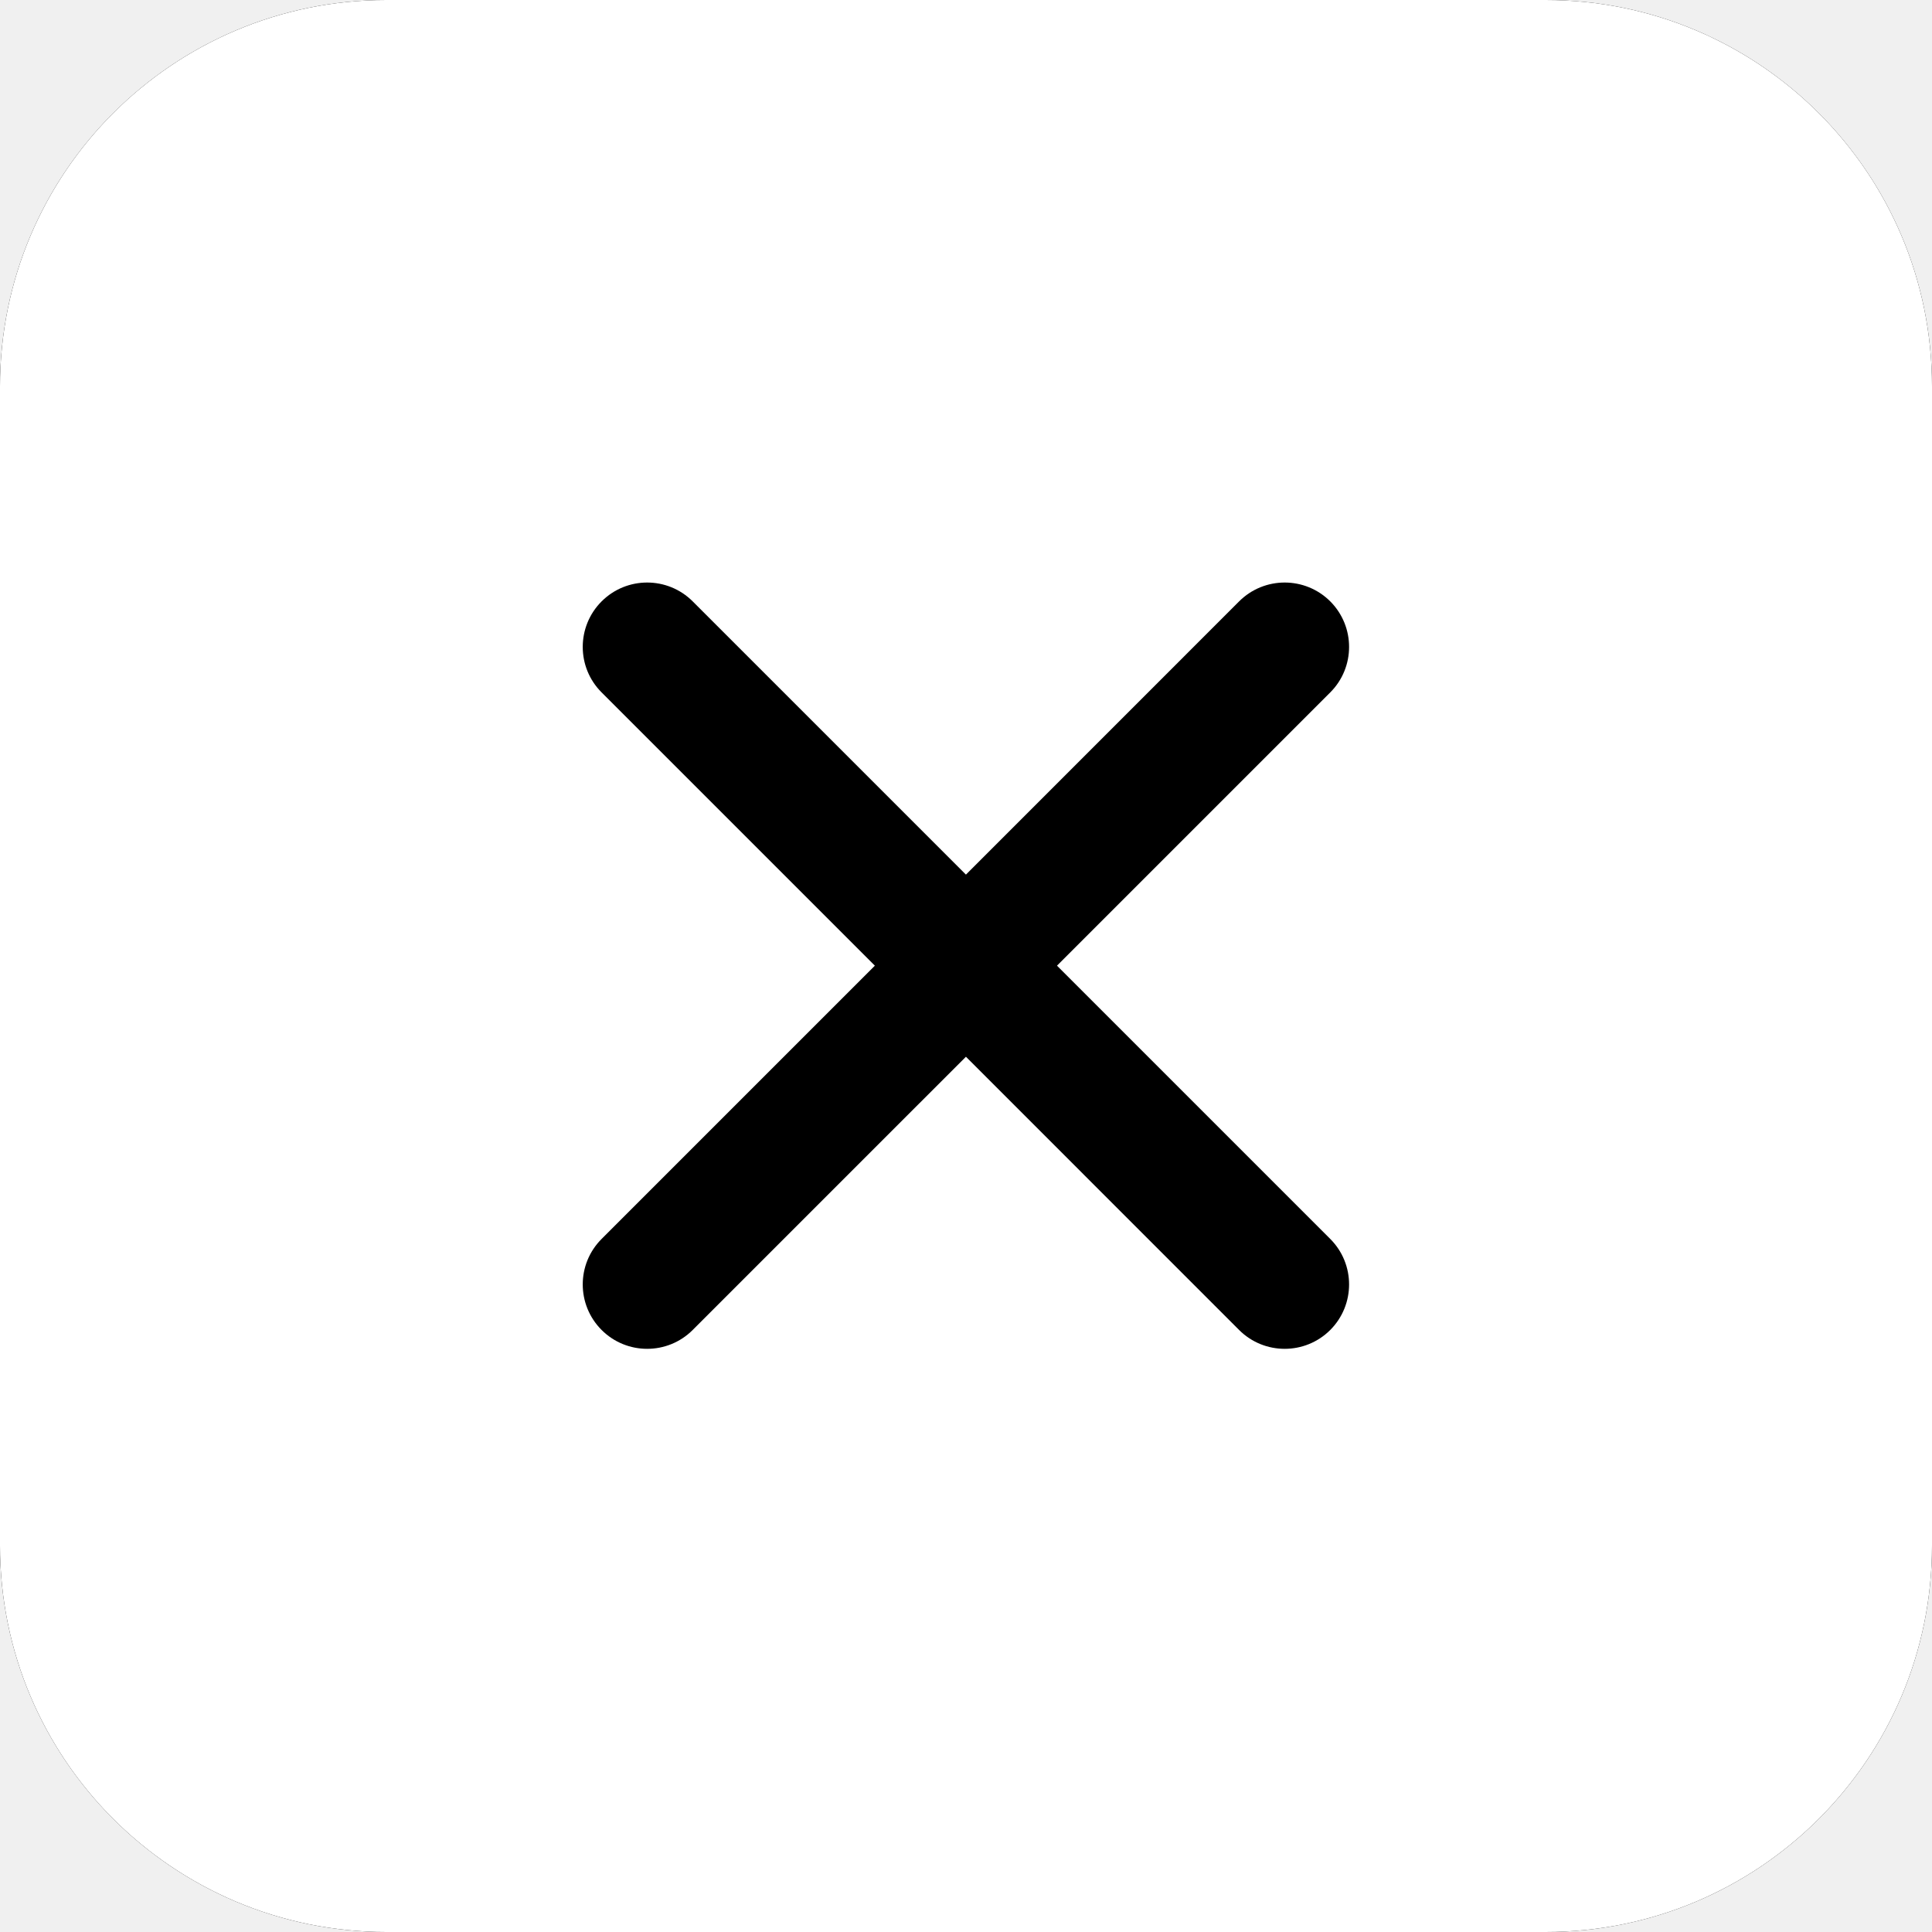
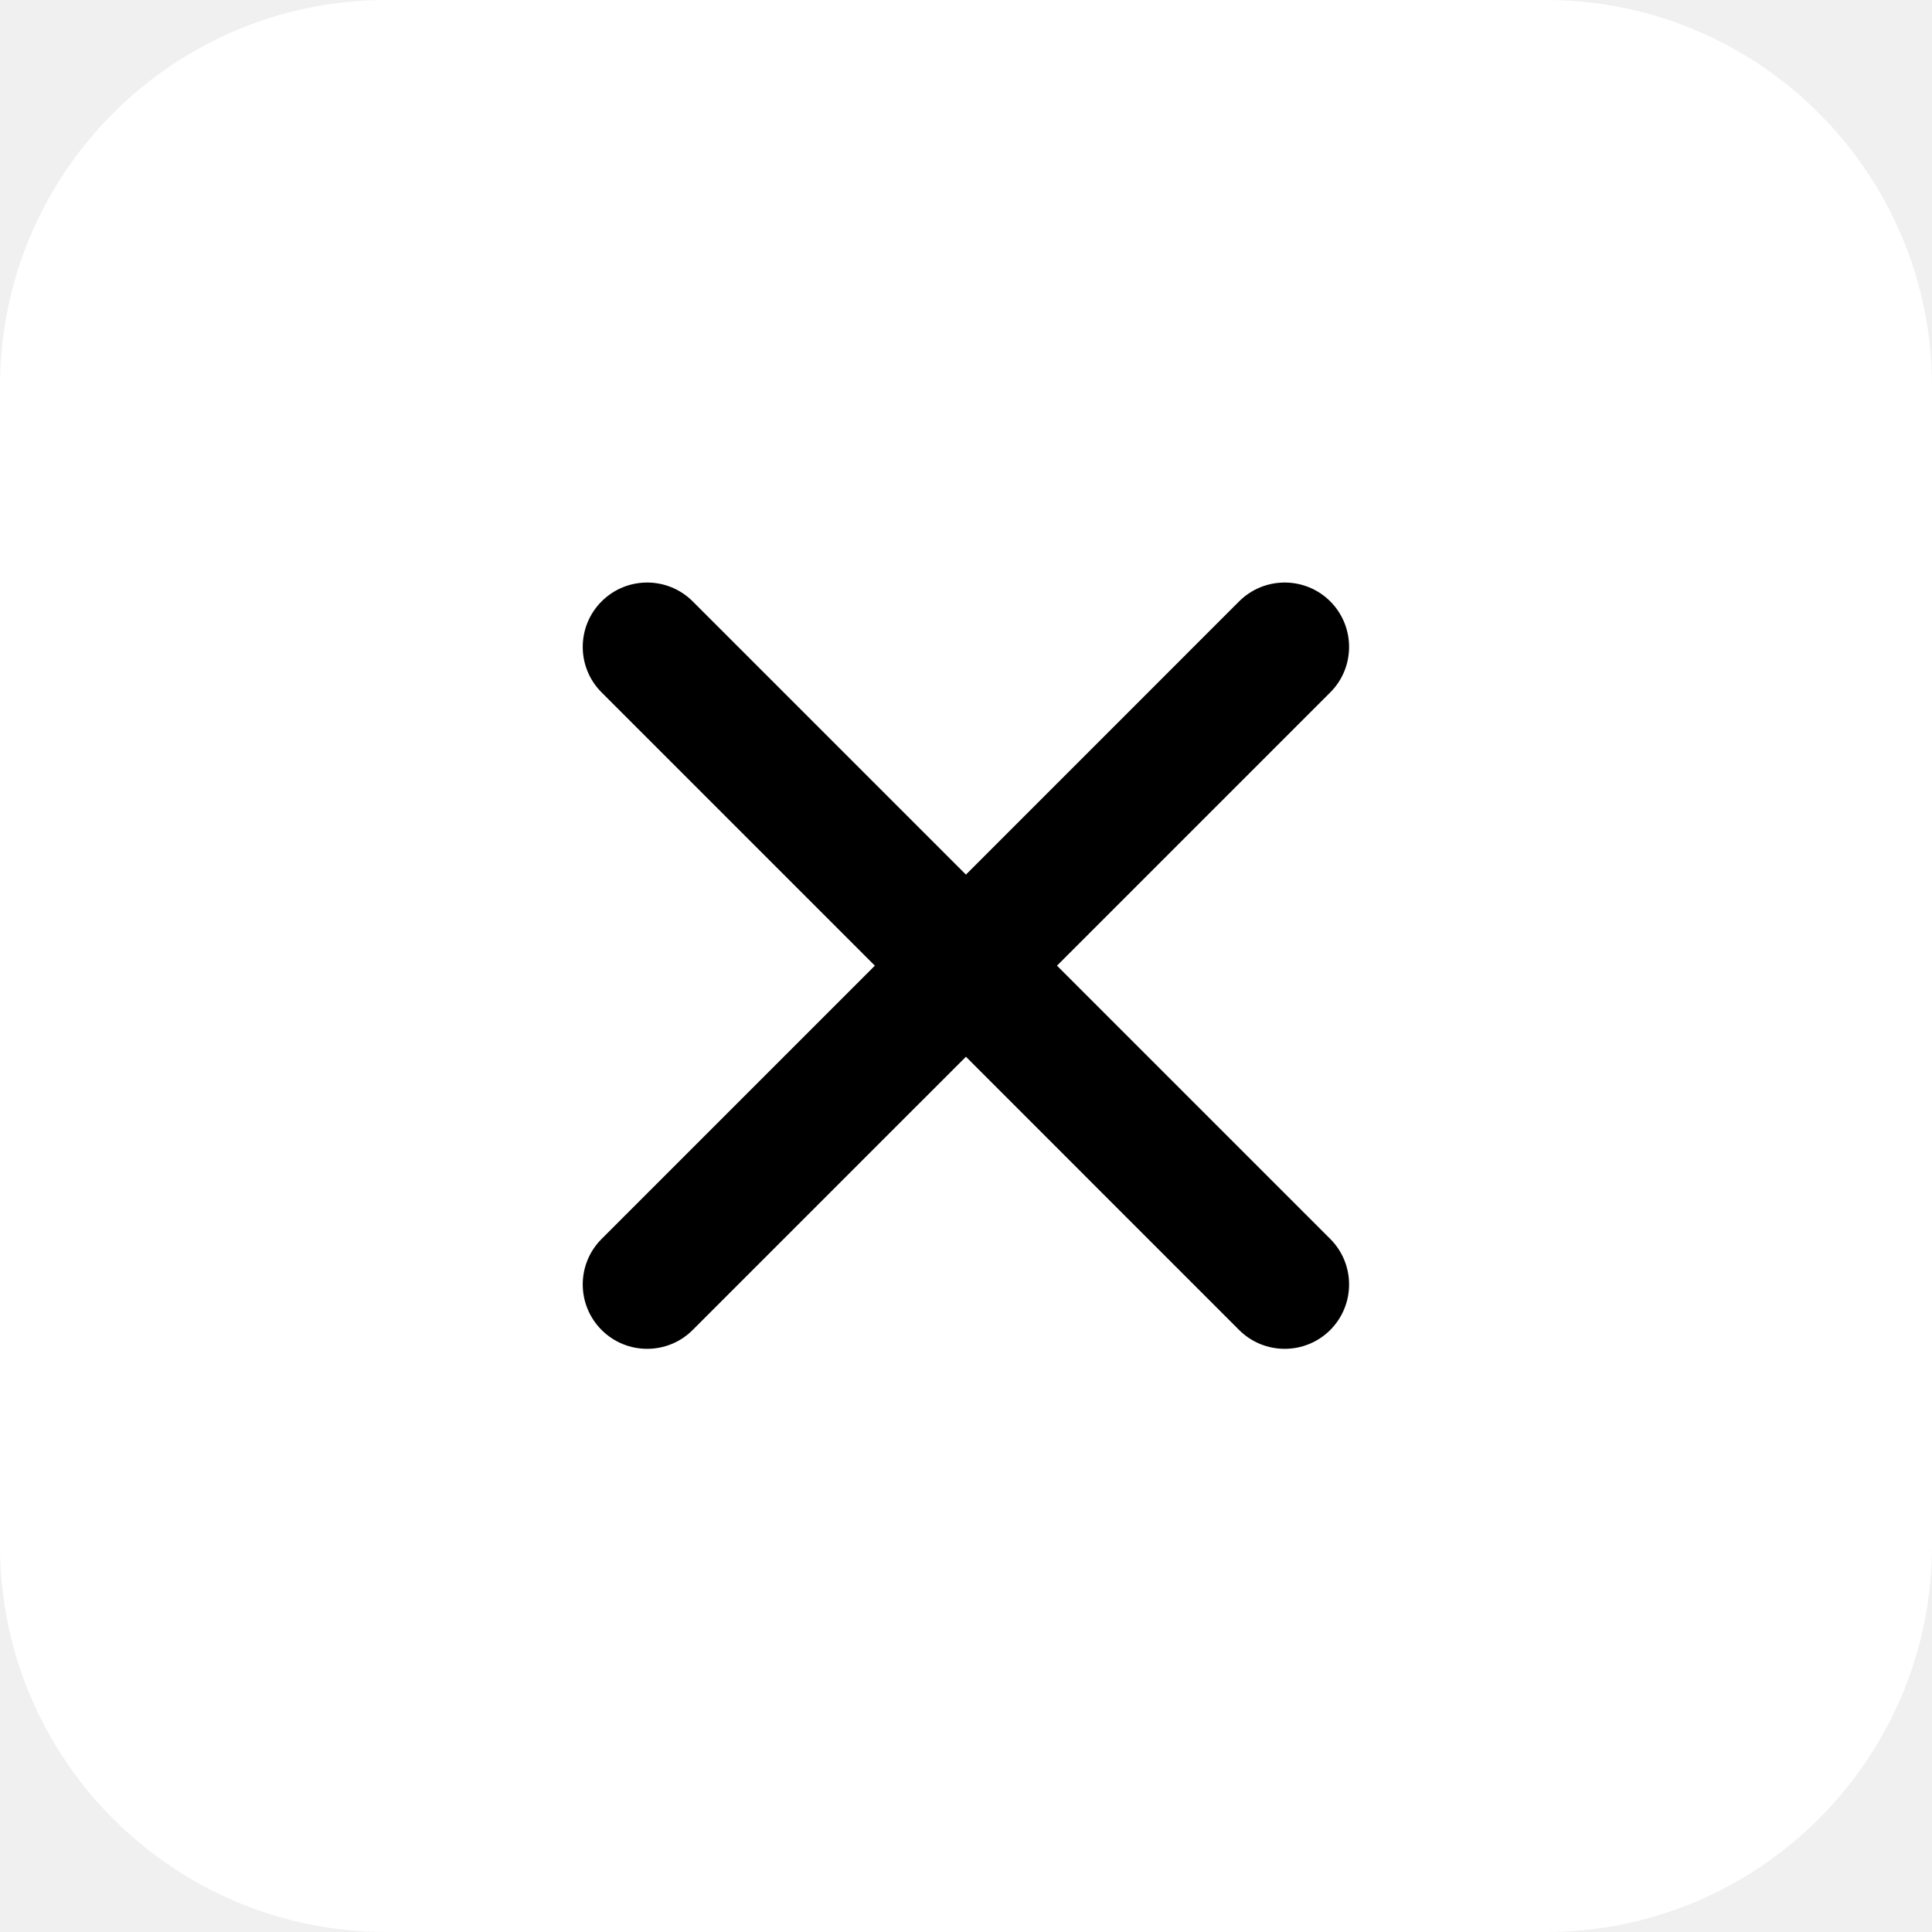
<svg xmlns="http://www.w3.org/2000/svg" width="30" height="30" viewBox="0 0 30 30" fill="none">
-   <rect width="30" height="30" rx="6" fill="black" />
-   <path fill-rule="evenodd" clip-rule="evenodd" d="M6 0C2.686 0 0 2.686 0 6V24C0 27.314 2.686 30 6 30H24C27.314 30 30 27.314 30 24V6C30 2.686 27.314 0 24 0H6ZM9.342 10.752C8.951 10.362 8.951 9.729 9.342 9.338C9.732 8.948 10.366 8.948 10.756 9.338L14.999 13.581L19.241 9.338C19.632 8.948 20.265 8.948 20.656 9.338C21.046 9.729 21.046 10.362 20.656 10.752L16.413 14.995L20.656 19.238C21.046 19.628 21.046 20.261 20.656 20.652C20.265 21.042 19.632 21.042 19.241 20.652L14.999 16.409L10.756 20.652C10.366 21.042 9.732 21.042 9.342 20.652C8.951 20.261 8.951 19.628 9.342 19.238L13.585 14.995L9.342 10.752Z" fill="white" />
+   <rect width="30" height="30" rx="6" fill="white" />
+   <path d="M9.342 9.338C9.732 8.948 10.366 8.948 10.756 9.338L14.999 13.581L19.241 9.338C19.632 8.948 20.265 8.948 20.656 9.338C21.046 9.729 21.046 10.362 20.656 10.752L16.413 14.995L20.656 19.238C21.046 19.628 21.046 20.261 20.656 20.652C20.265 21.042 19.632 21.042 19.241 20.652L14.999 16.409L10.756 20.652C10.366 21.042 9.732 21.042 9.342 20.652C8.951 20.261 8.951 19.628 9.342 19.238L13.585 14.995L9.342 10.752C8.951 10.362 8.951 9.729 9.342 9.338Z" fill="black" />
</svg>
